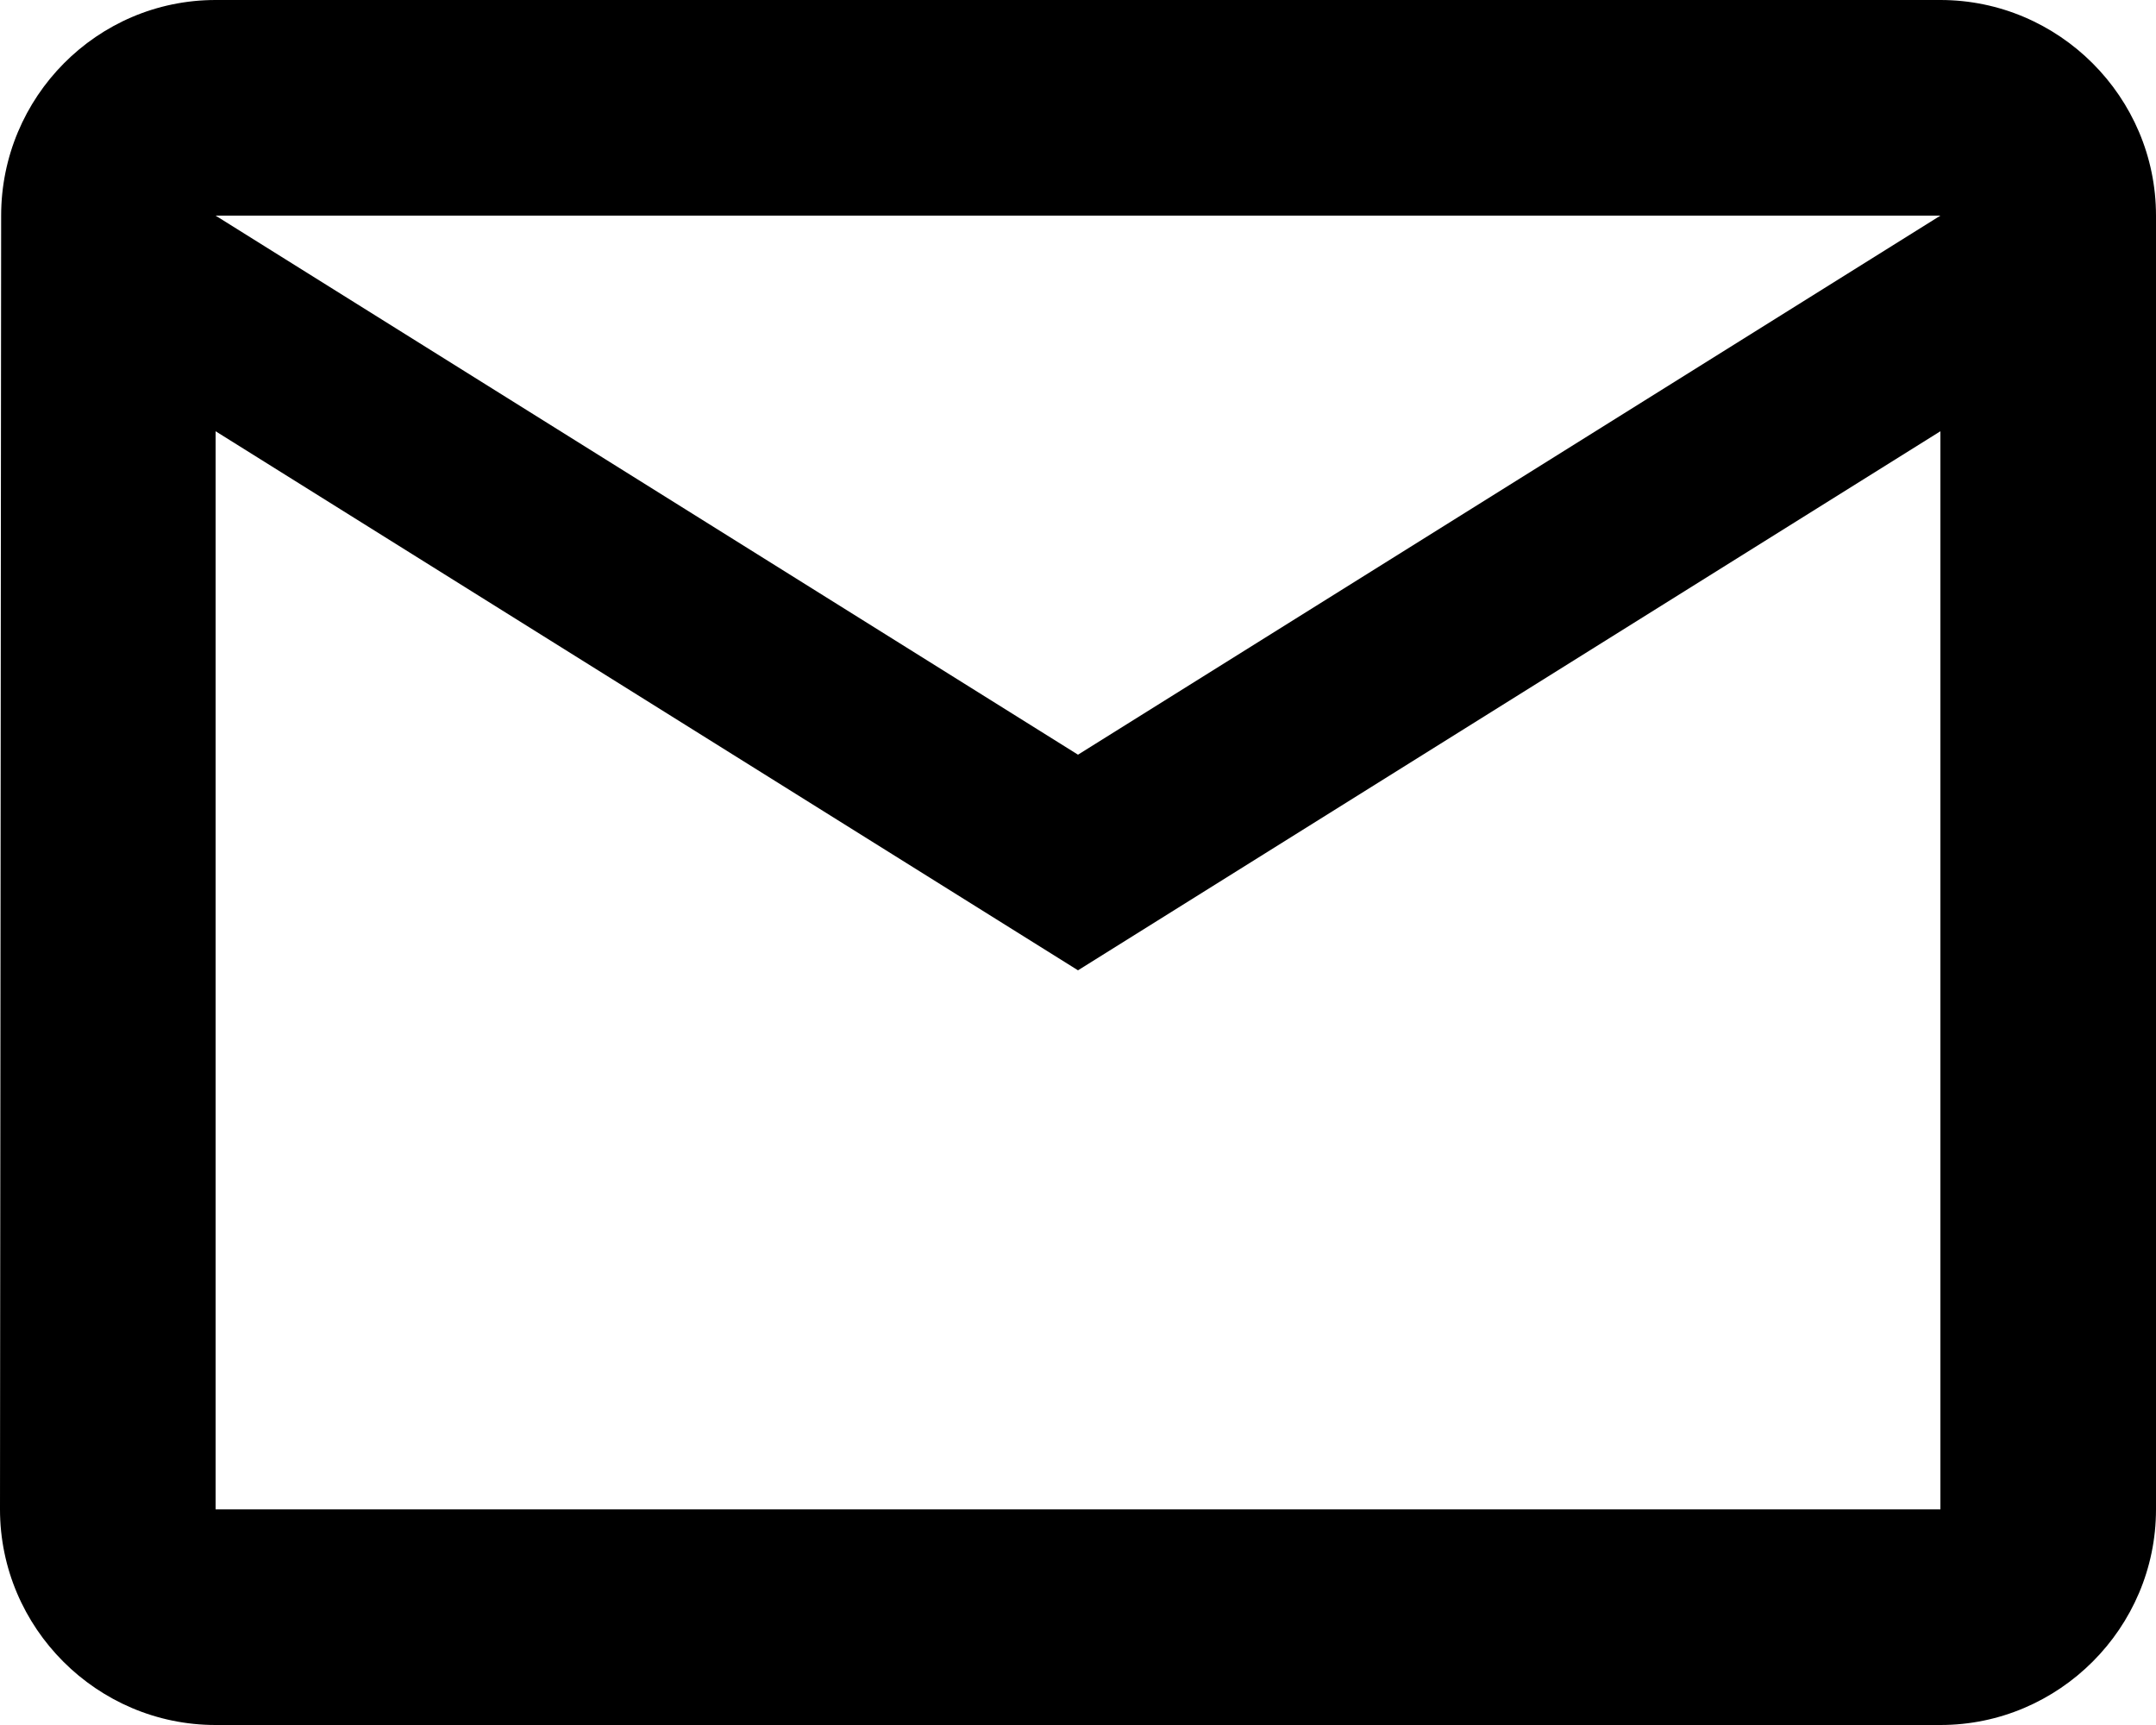
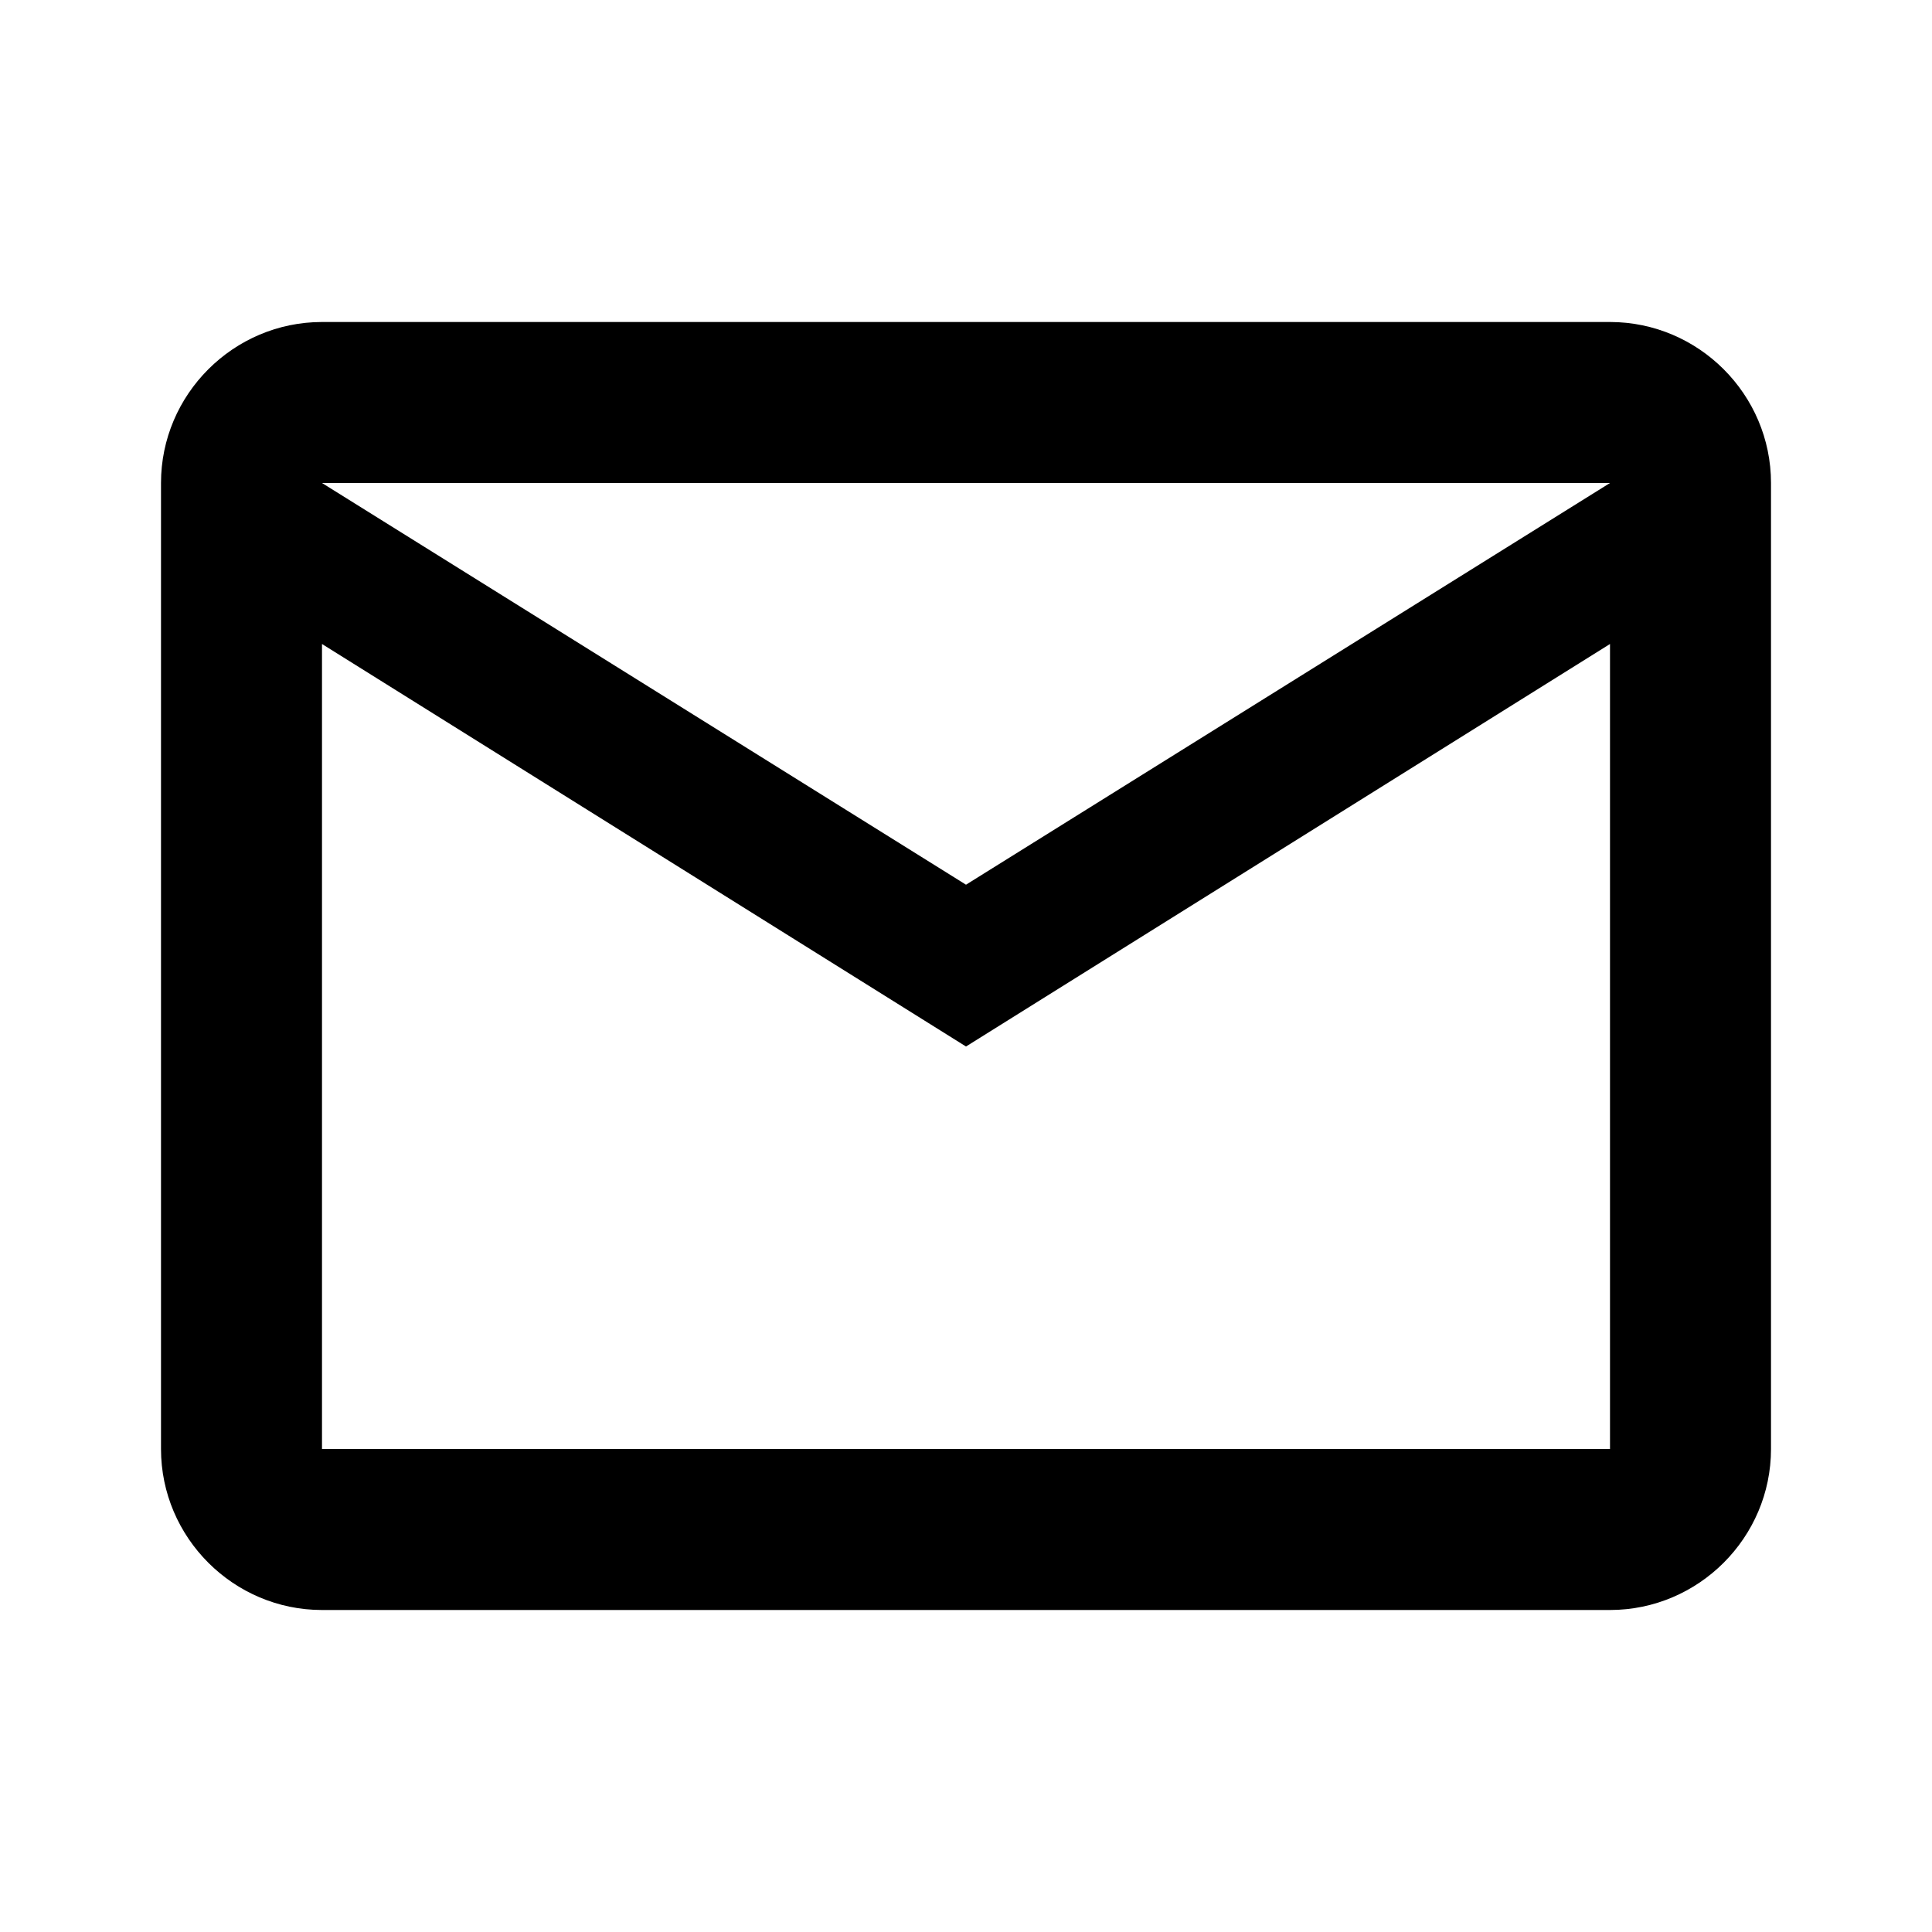
- <svg xmlns="http://www.w3.org/2000/svg" width="15" height="12">
-   <path d="M13.5,0l-12,0c-0.825,0 -1.492,0.675 -1.492,1.5l-0.008,9c0,0.825 0.675,1.5 1.5,1.5l12,0c0.825,0 1.5,-0.675 1.5,-1.5l0,-9c0,-0.825 -0.675,-1.5 -1.5,-1.5Zm0,10.5l-12,0l0,-7.5l6,3.75l6,-3.75l0,7.5Zm-6,-5.25l-6,-3.75l12,0l-6,3.75Z" />
+ <svg xmlns="http://www.w3.org/2000/svg" width="24" height="24" viewBox="0 0 24 24">
+   <path fill-rule="nonzero" d="M22 6c0-1.1-.9-2-2-2H4c-1.1 0-2 .9-2 2v12c0 1.1.9 2 2 2h16c1.1 0 2-.9 2-2V6zm-2 0l-8 4.99L4 6h16zm0 12H4V8l8 5 8-5v10z" />
</svg>
